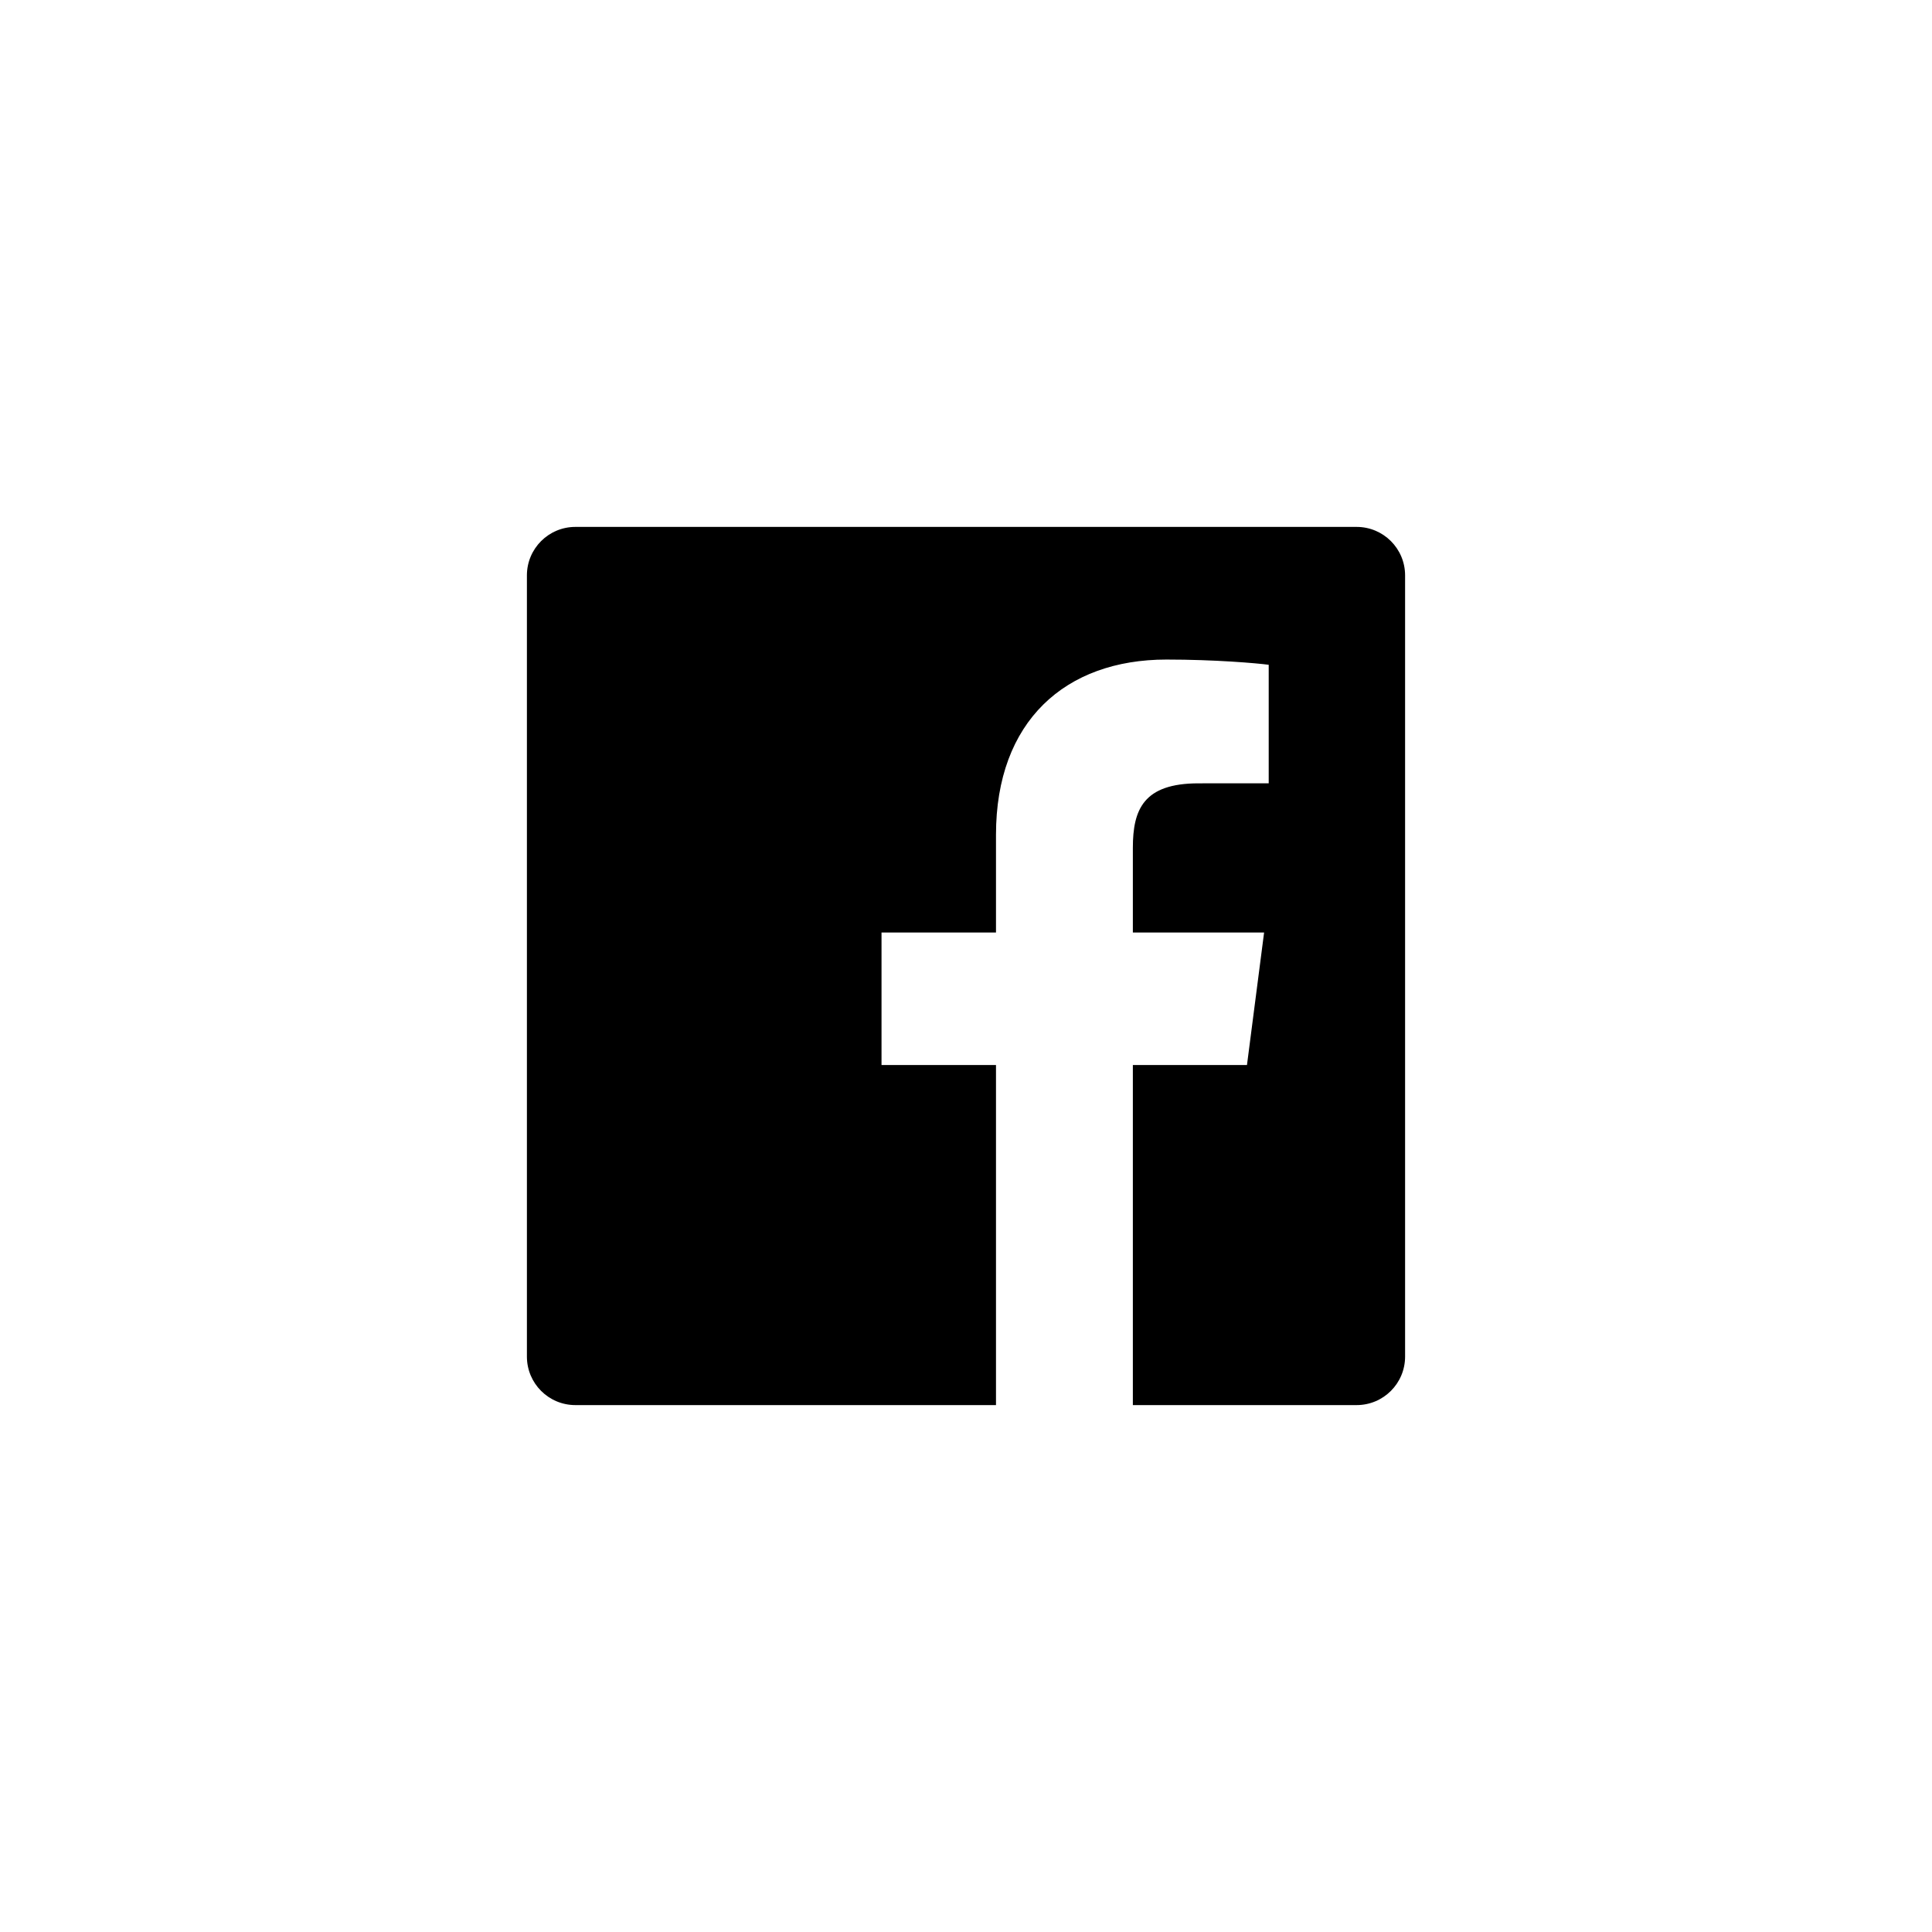
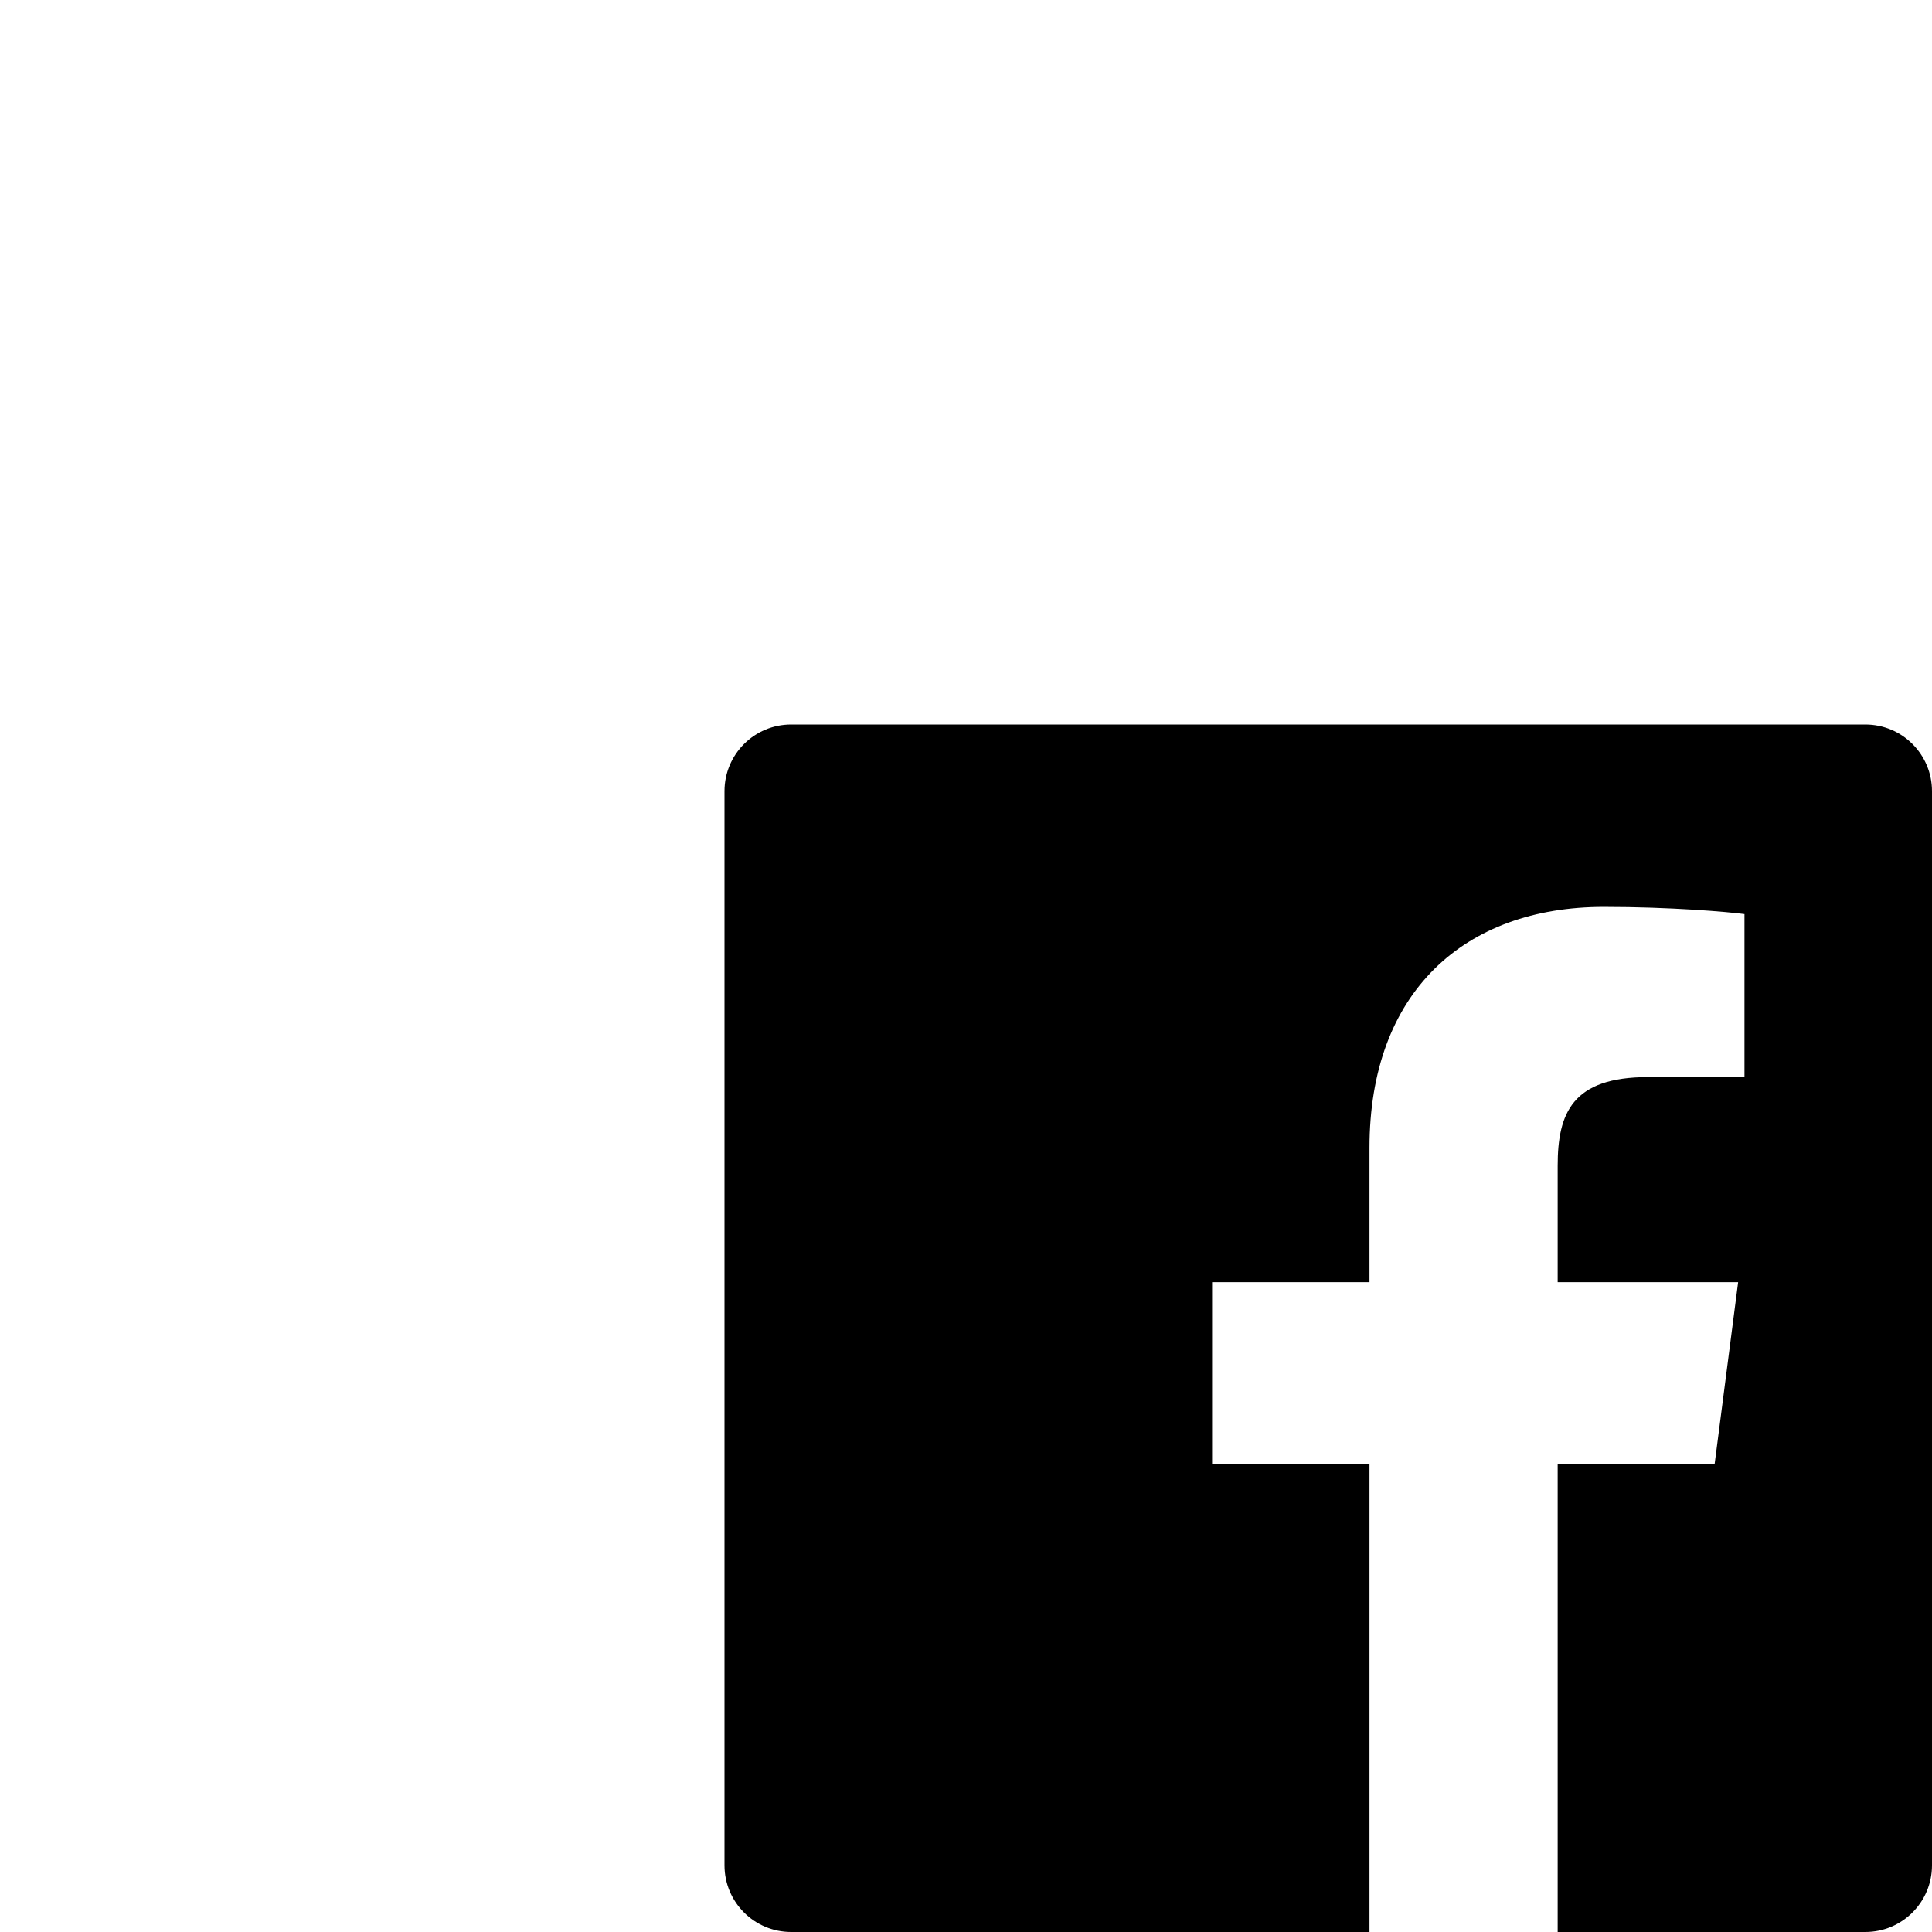
- <svg xmlns="http://www.w3.org/2000/svg" width="44" height="44" viewBox="0 0 44 44">
+ <svg xmlns="http://www.w3.org/2000/svg" width="32" height="32" viewBox="0 0 32 32">
  <g fill="none" fill-rule="evenodd">
    <path fill="#000000" d="M30.896,12 L13.104,12 C12.494,12 12,12.494 12,13.104 L12,30.896 C12,31.506 12.494,32 13.104,32 L22.683,32 L22.683,24.255 L20.076,24.255 L20.076,21.237 L22.683,21.237 L22.683,19.011 C22.683,16.427 24.26,15.021 26.565,15.021 C27.669,15.021 28.617,15.103 28.894,15.14 L28.894,17.839 L27.296,17.84 C26.042,17.84 25.8,18.436 25.8,19.309 L25.8,21.237 L28.789,21.237 L28.399,24.255 L25.8,24.255 L25.8,32 L30.896,32 C31.506,32 32,31.506 32,30.896 L32,13.104 C32,12.494 31.506,12 30.896,12" />
  </g>
</svg>
